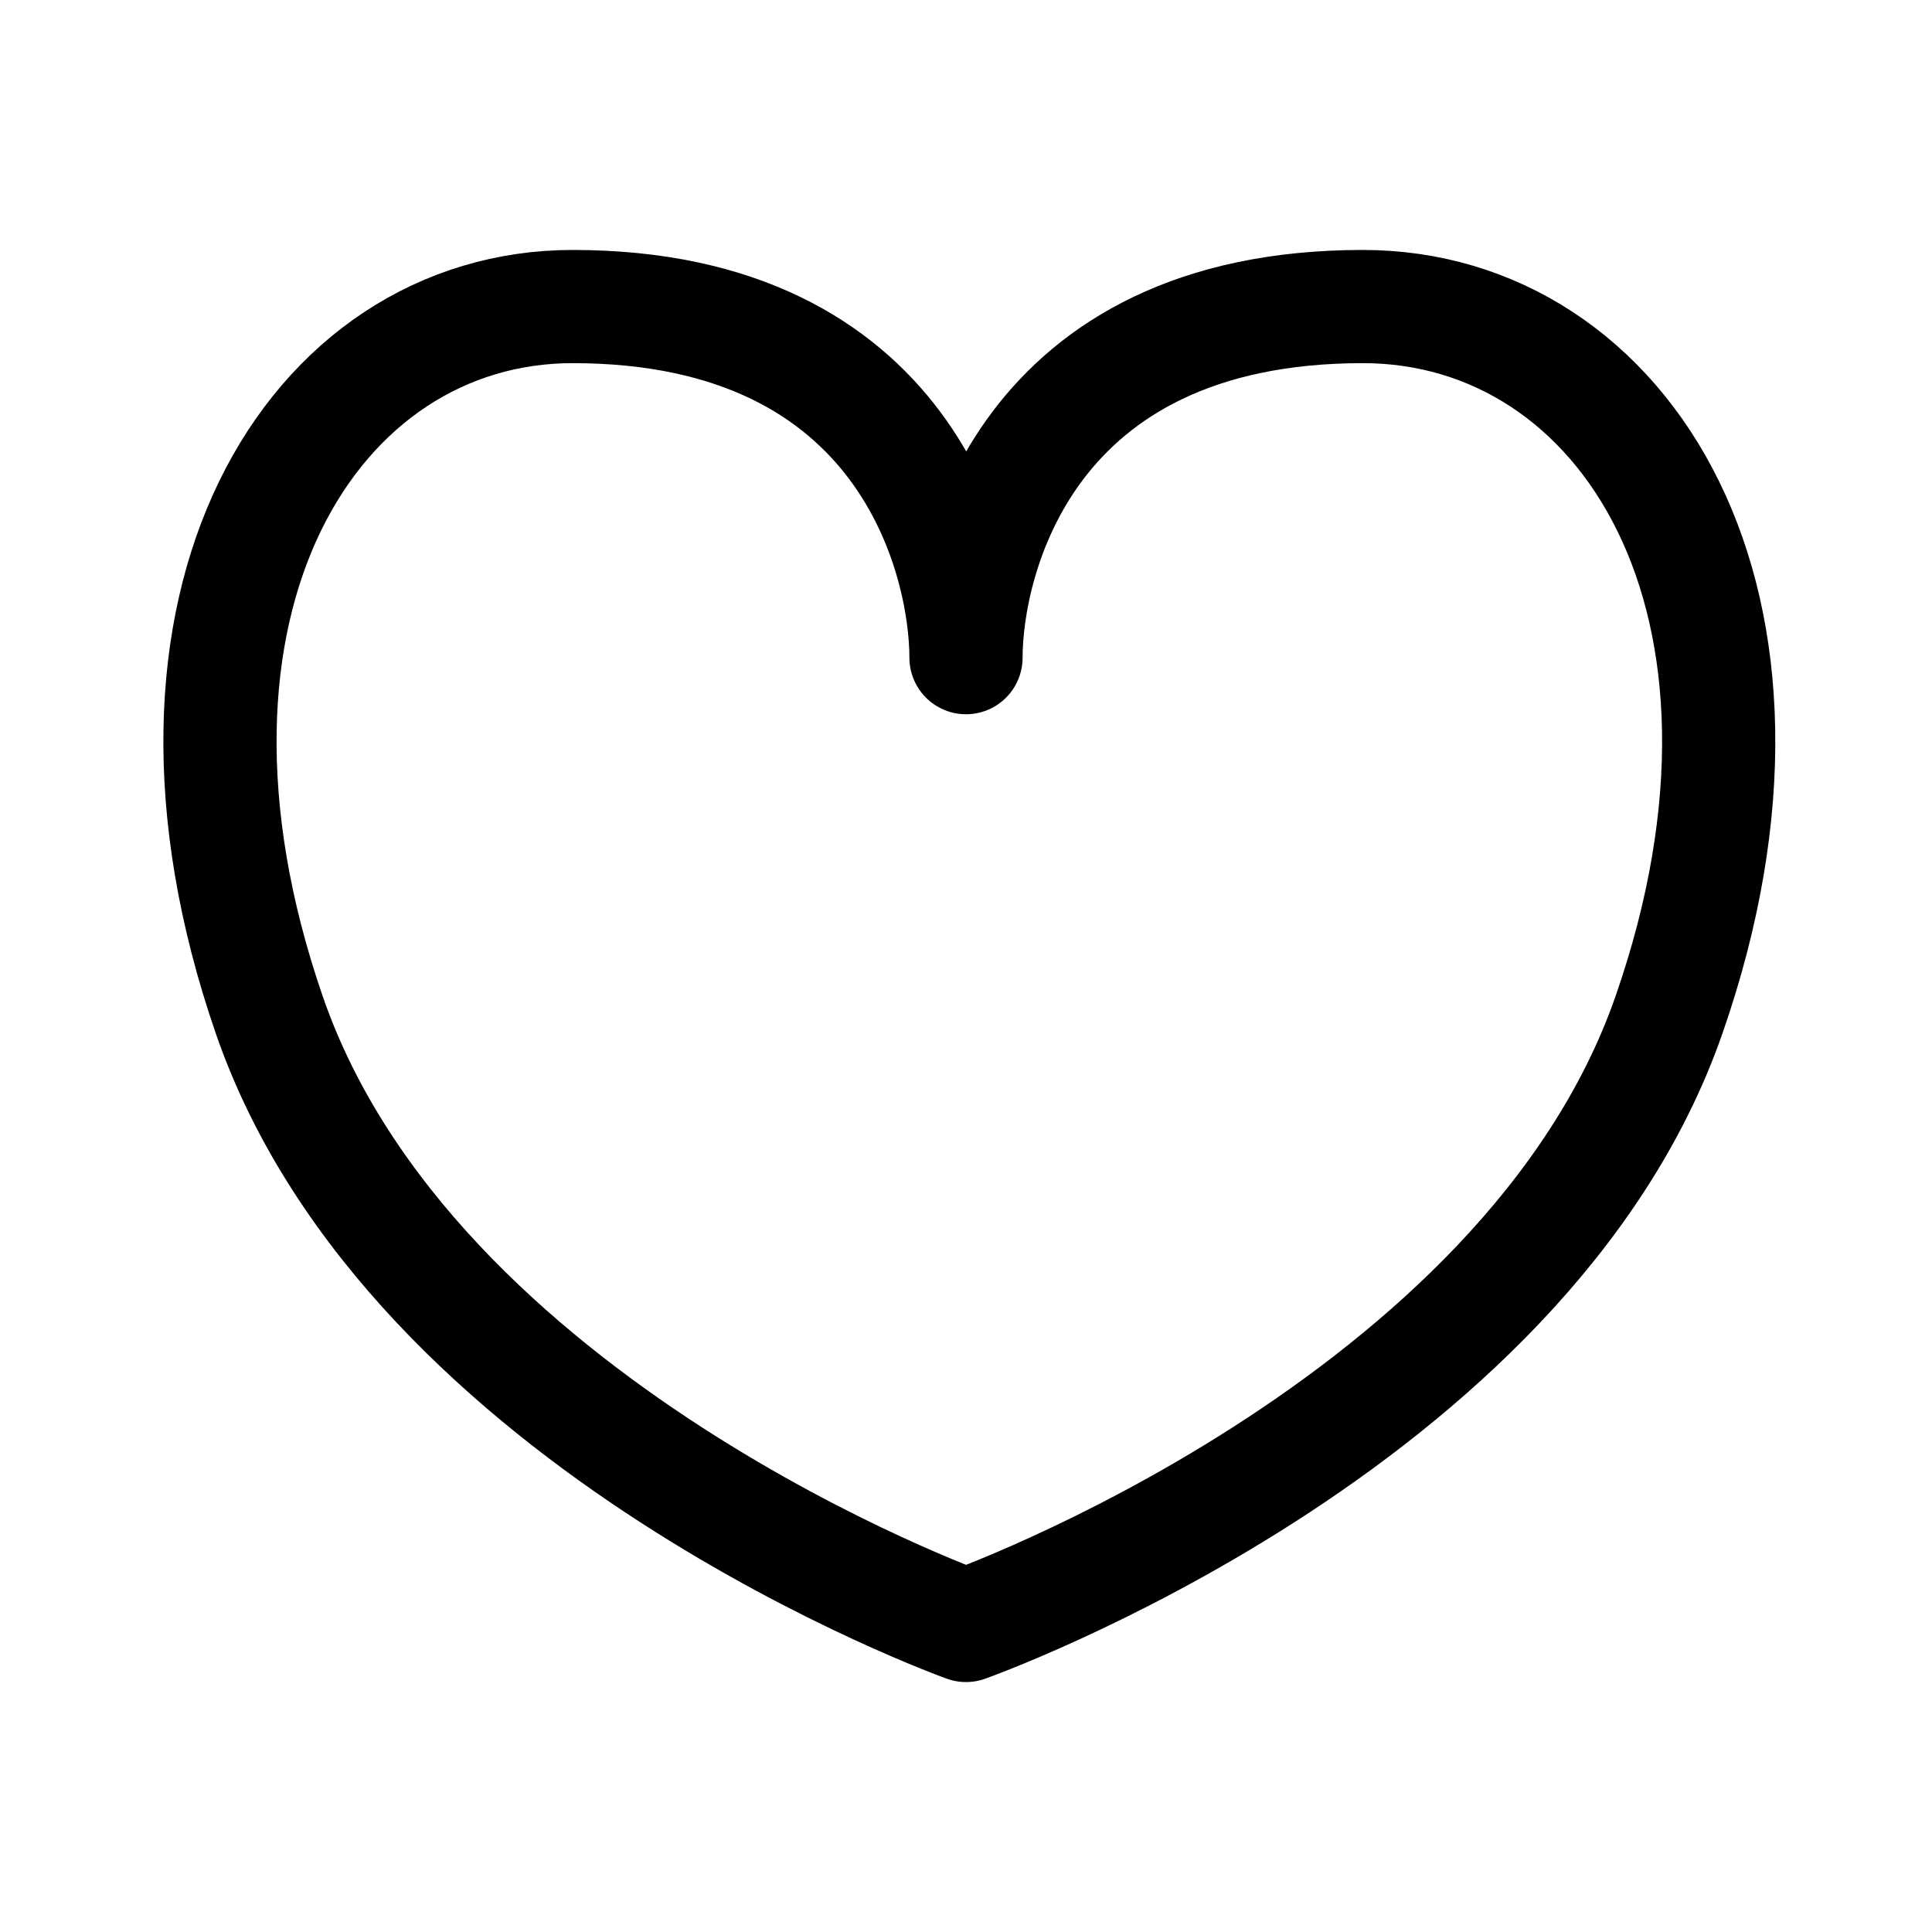
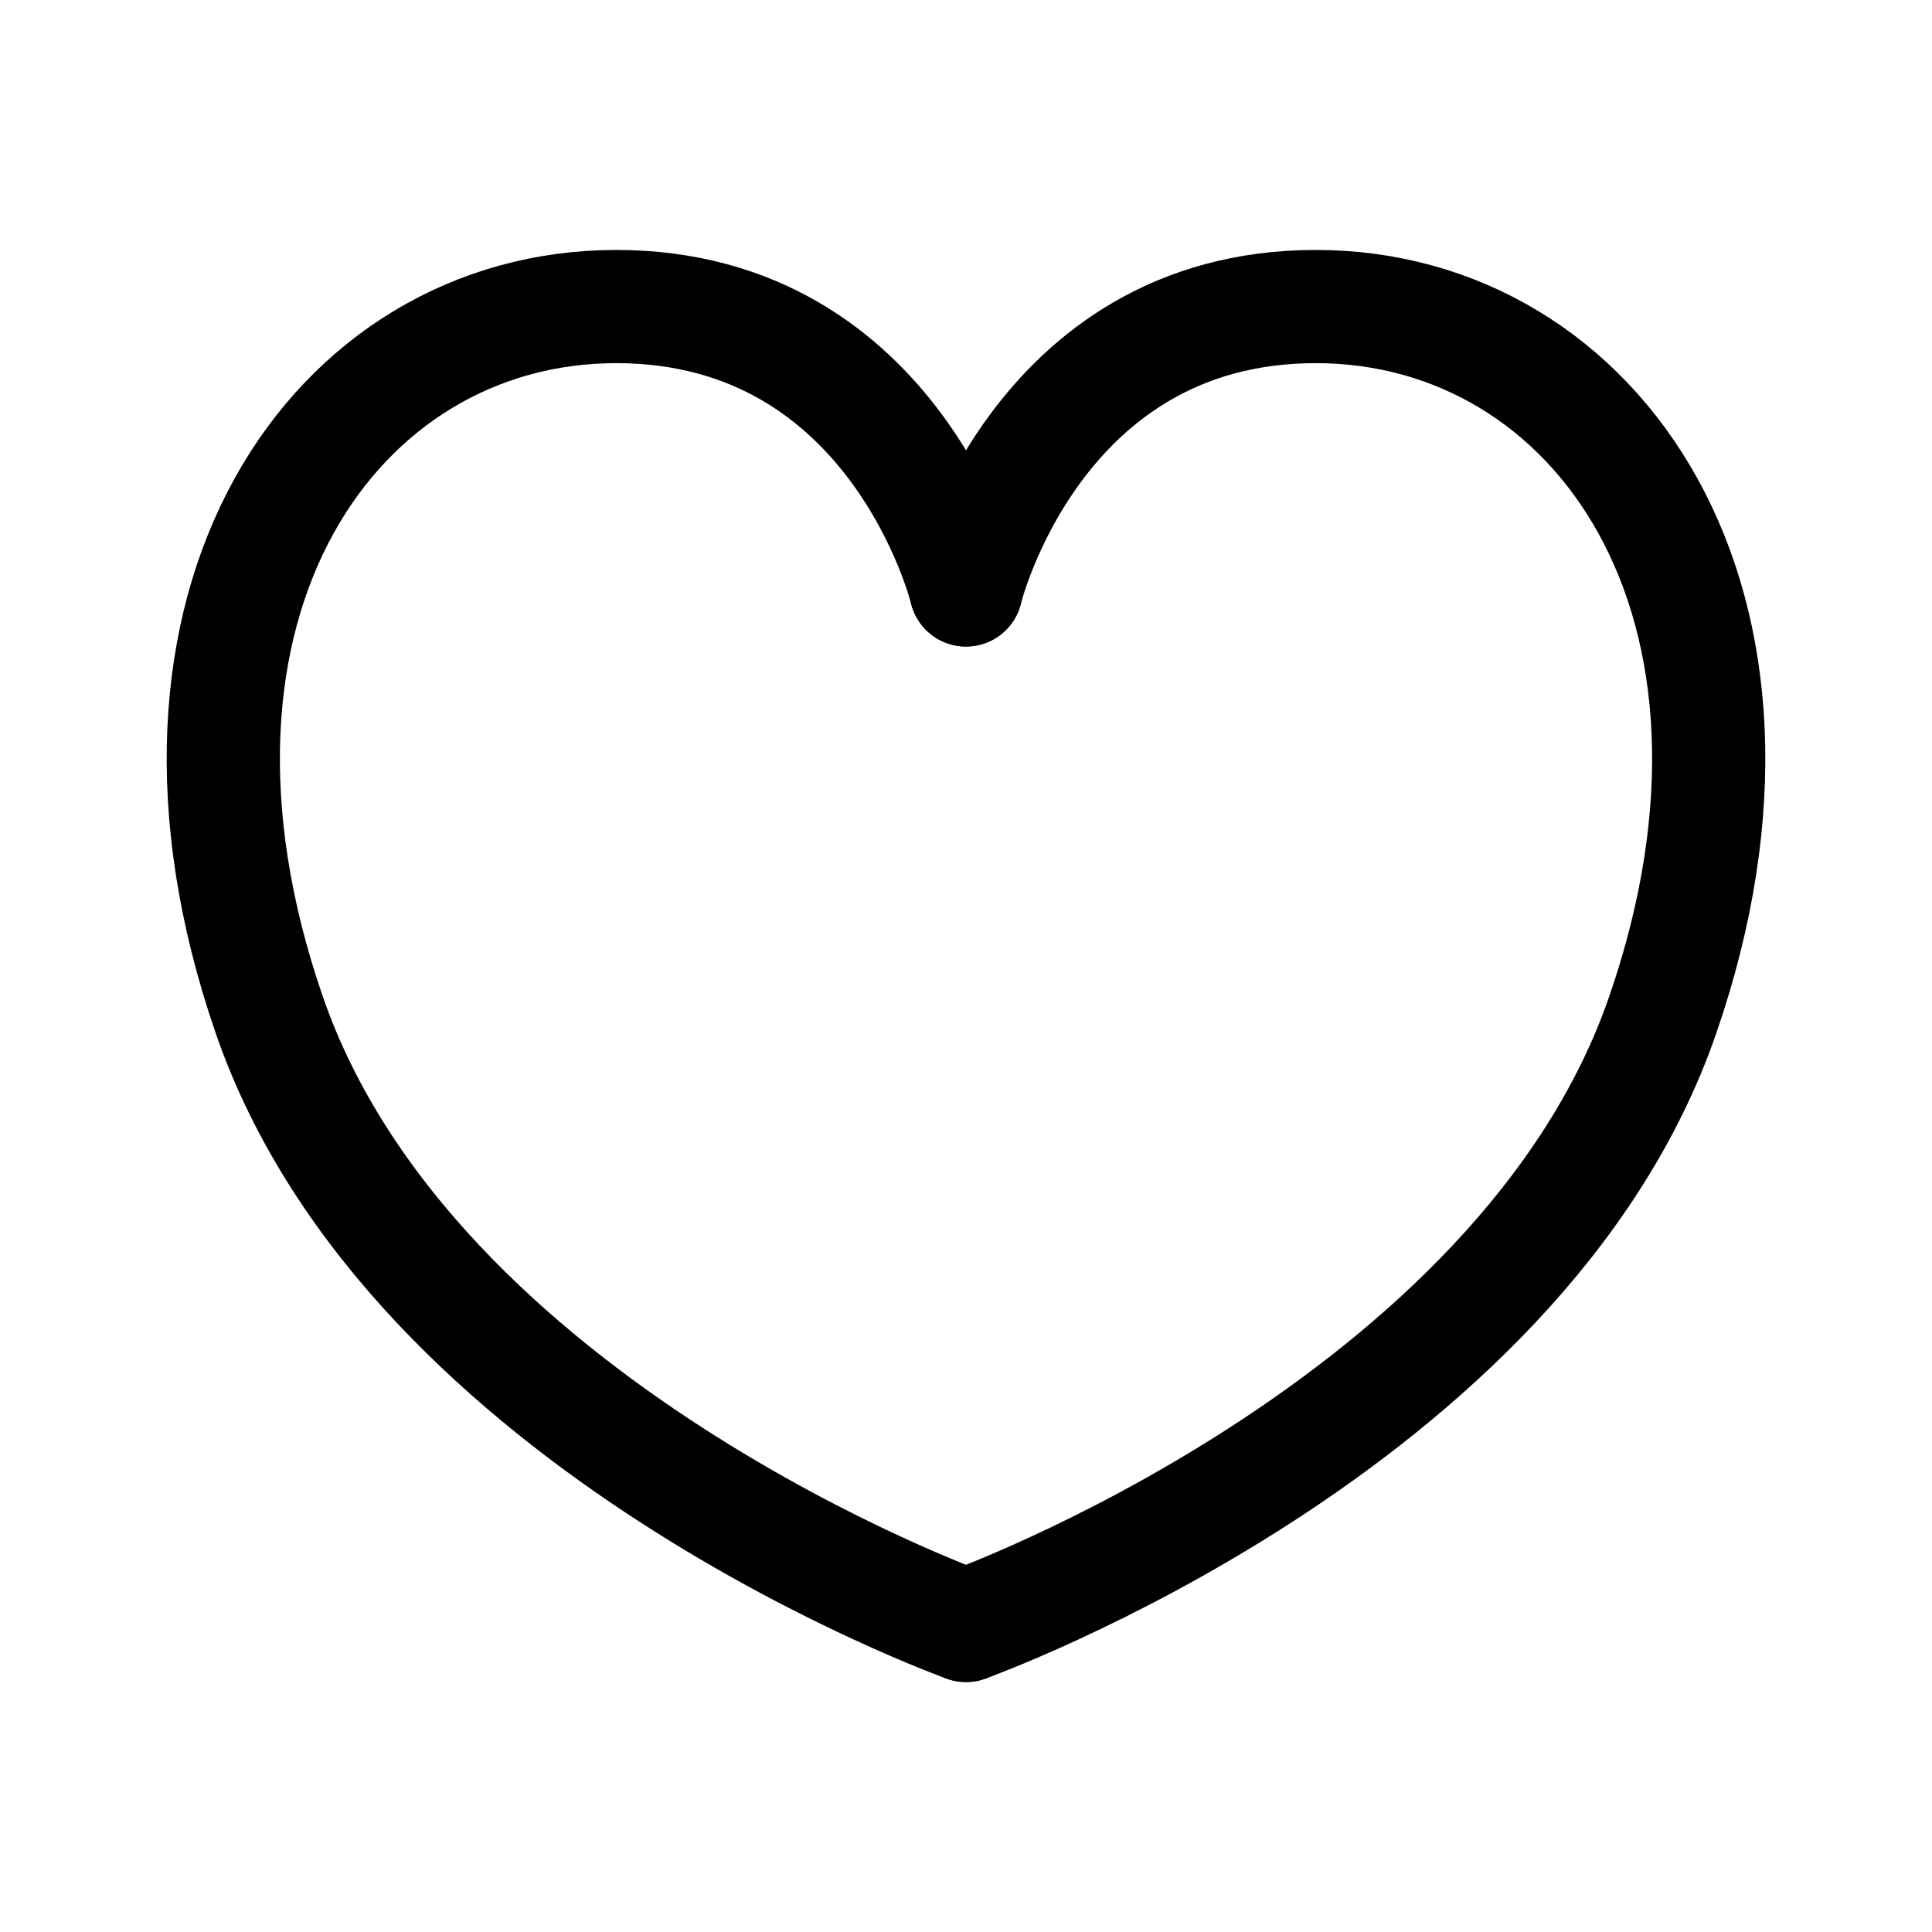
<svg xmlns="http://www.w3.org/2000/svg" id="a" data-name="레이어_1" width="512" height="512" viewBox="0 0 512 512">
-   <path d="M256,430.762s-146.956-52.59-184.646-161.816c-37.69-109.226,11.434-187.707,80.409-187.707,88.794,0,104.237,67.385,104.237,93.044,0-25.659,15.581-93.044,105.169-93.044,69.592,0,119.155,78.481,81.128,187.707-38.027,109.226-186.297,161.816-186.297,161.816Z" fill="none" stroke="#000" stroke-linecap="round" stroke-linejoin="round" stroke-width="30" />
+   <path d="M256,430.762s-146.956-52.59-184.646-161.816c-37.69-109.226,17.434-187.707,91.937-187.707s92.709,75.095,92.709,75.095" fill="none" stroke="#000" stroke-linecap="round" stroke-linejoin="round" stroke-width="30" />
+   <path d="M256,430.762s146.956-52.59,184.646-161.816c37.69-109.226-17.434-187.707-91.937-187.707s-92.709,75.095-92.709,75.095" fill="none" stroke="#000" stroke-linecap="round" stroke-linejoin="round" stroke-width="30" />
</svg>
